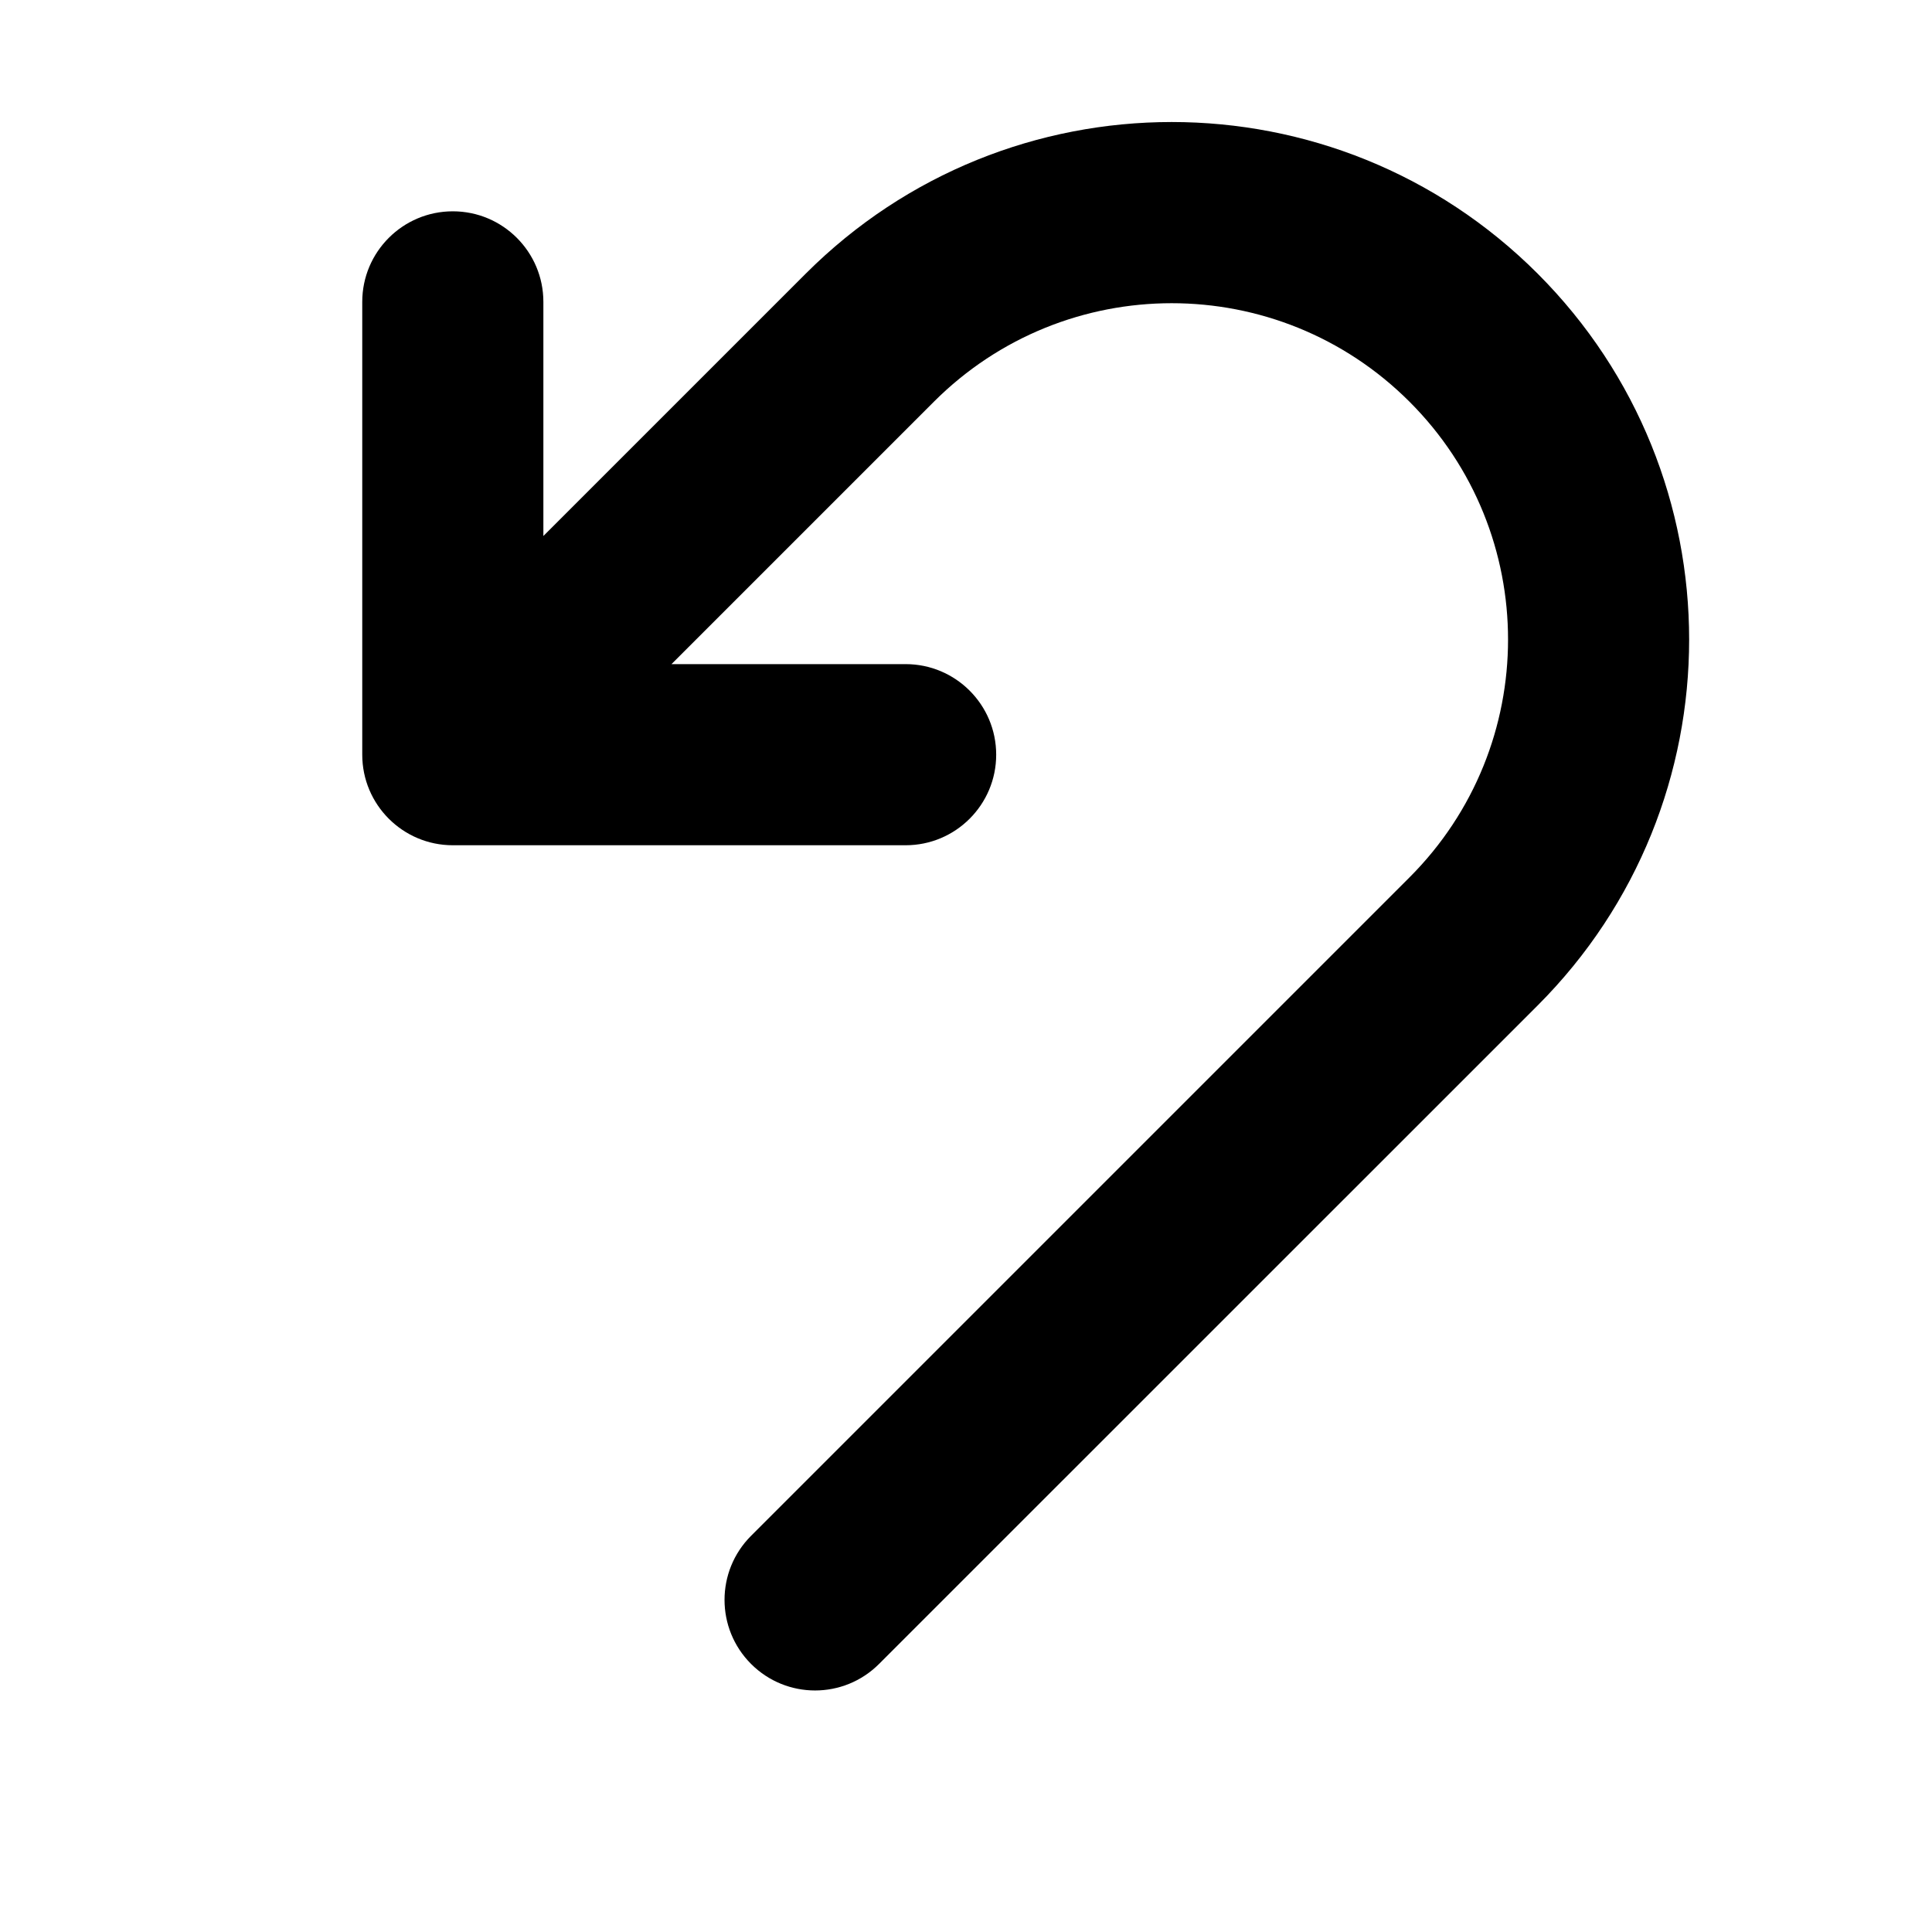
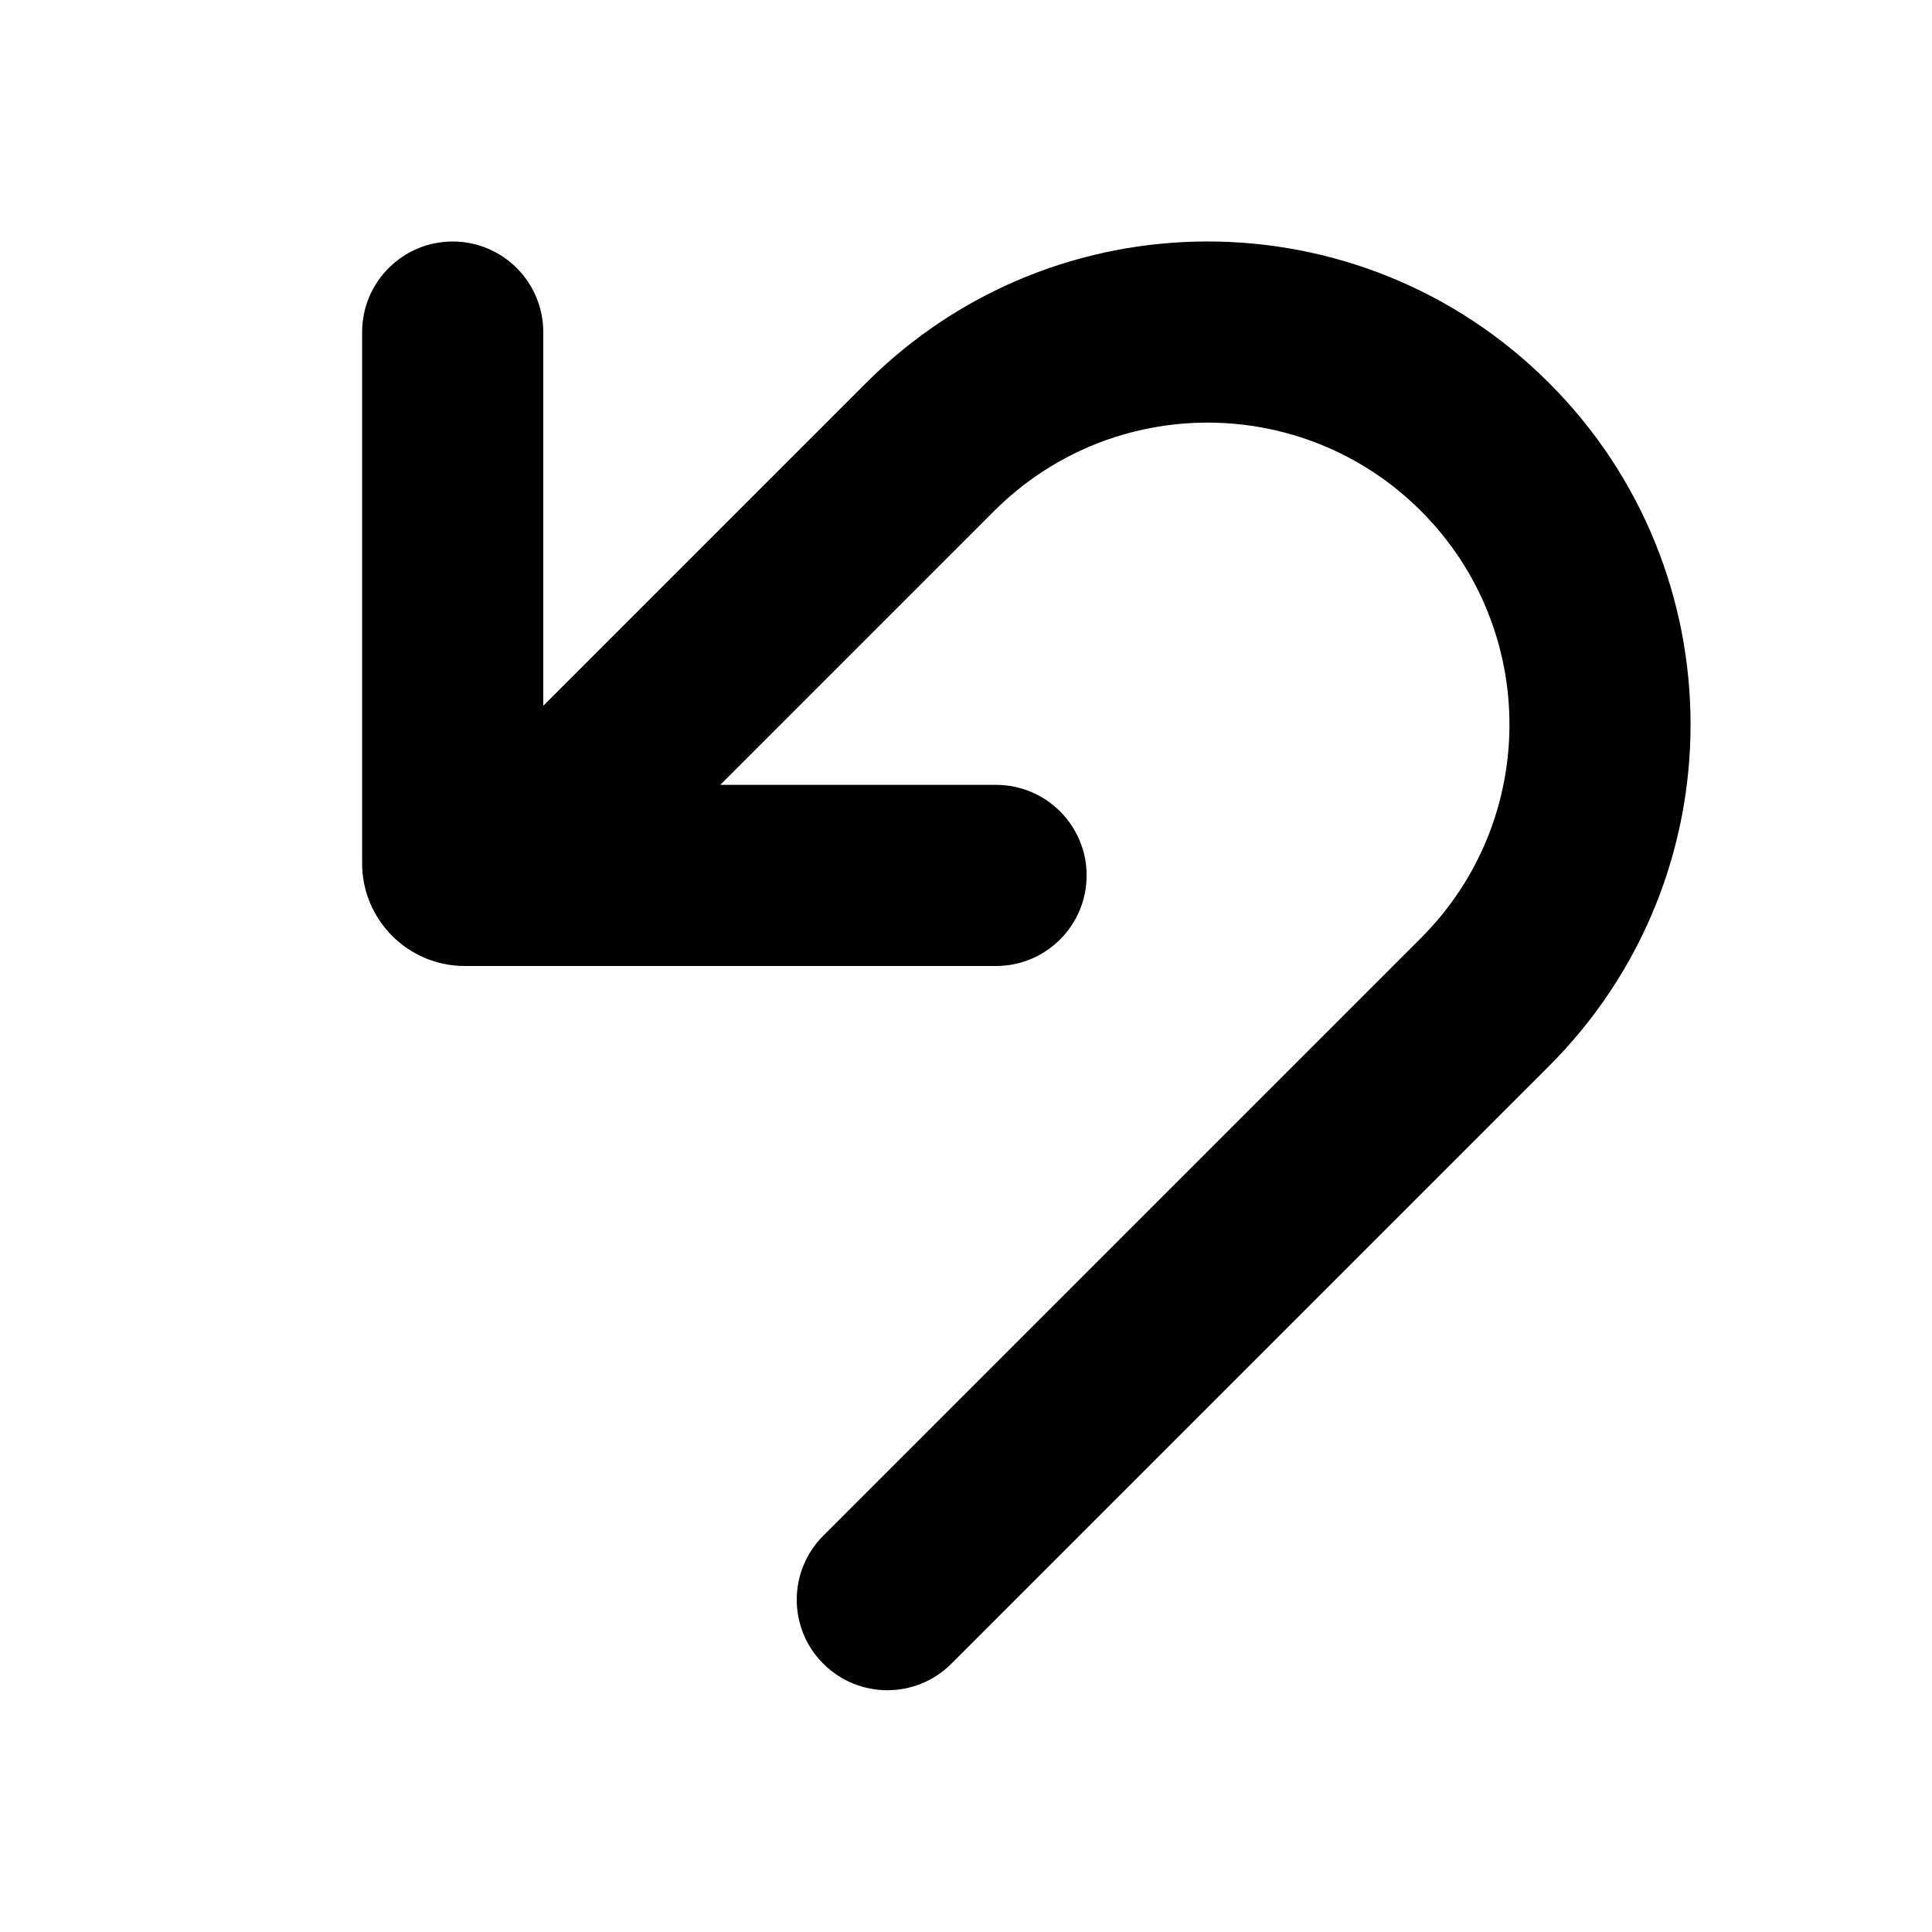
<svg xmlns="http://www.w3.org/2000/svg" viewBox="0 0 16 16" fill="none">
-   <path d="M7.734 3.327C8.822 2.239 10.585 2.239 11.673 3.327C12.761 4.414 12.761 6.178 11.673 7.266L6.22 12.719C5.927 13.012 5.927 13.487 6.22 13.78C6.513 14.073 6.987 14.073 7.28 13.78L12.734 8.327C14.407 6.653 14.407 3.94 12.734 2.266C11.06 0.592 8.347 0.592 6.673 2.266L4.5 4.439V2.5C4.5 2.086 4.164 1.75 3.75 1.75C3.336 1.75 3 2.086 3 2.5V6.25C3 6.664 3.336 7 3.75 7H7.5C7.914 7 8.25 6.664 8.25 6.25C8.25 5.836 7.914 5.5 7.5 5.5H5.561L7.734 3.327Z" fill="currentColor" />
+   <path d="M2.999 2.75C2.999 2.336 3.335 2 3.749 2C4.163 2 4.499 2.336 4.499 2.75V5.845L7.172 3.172C8.734 1.609 11.267 1.609 12.829 3.172C14.391 4.734 14.391 7.266 12.829 8.828L7.879 13.778C7.586 14.071 7.111 14.071 6.818 13.778C6.525 13.486 6.525 13.011 6.818 12.718L11.768 7.768C12.745 6.791 12.745 5.209 11.768 4.232C10.792 3.256 9.209 3.256 8.233 4.232L5.965 6.5H8.249C8.663 6.5 8.999 6.836 8.999 7.25C8.999 7.664 8.663 8 8.249 8H3.849C3.38 8 2.999 7.619 2.999 7.15V2.75Z" fill="currentColor" />
</svg>
